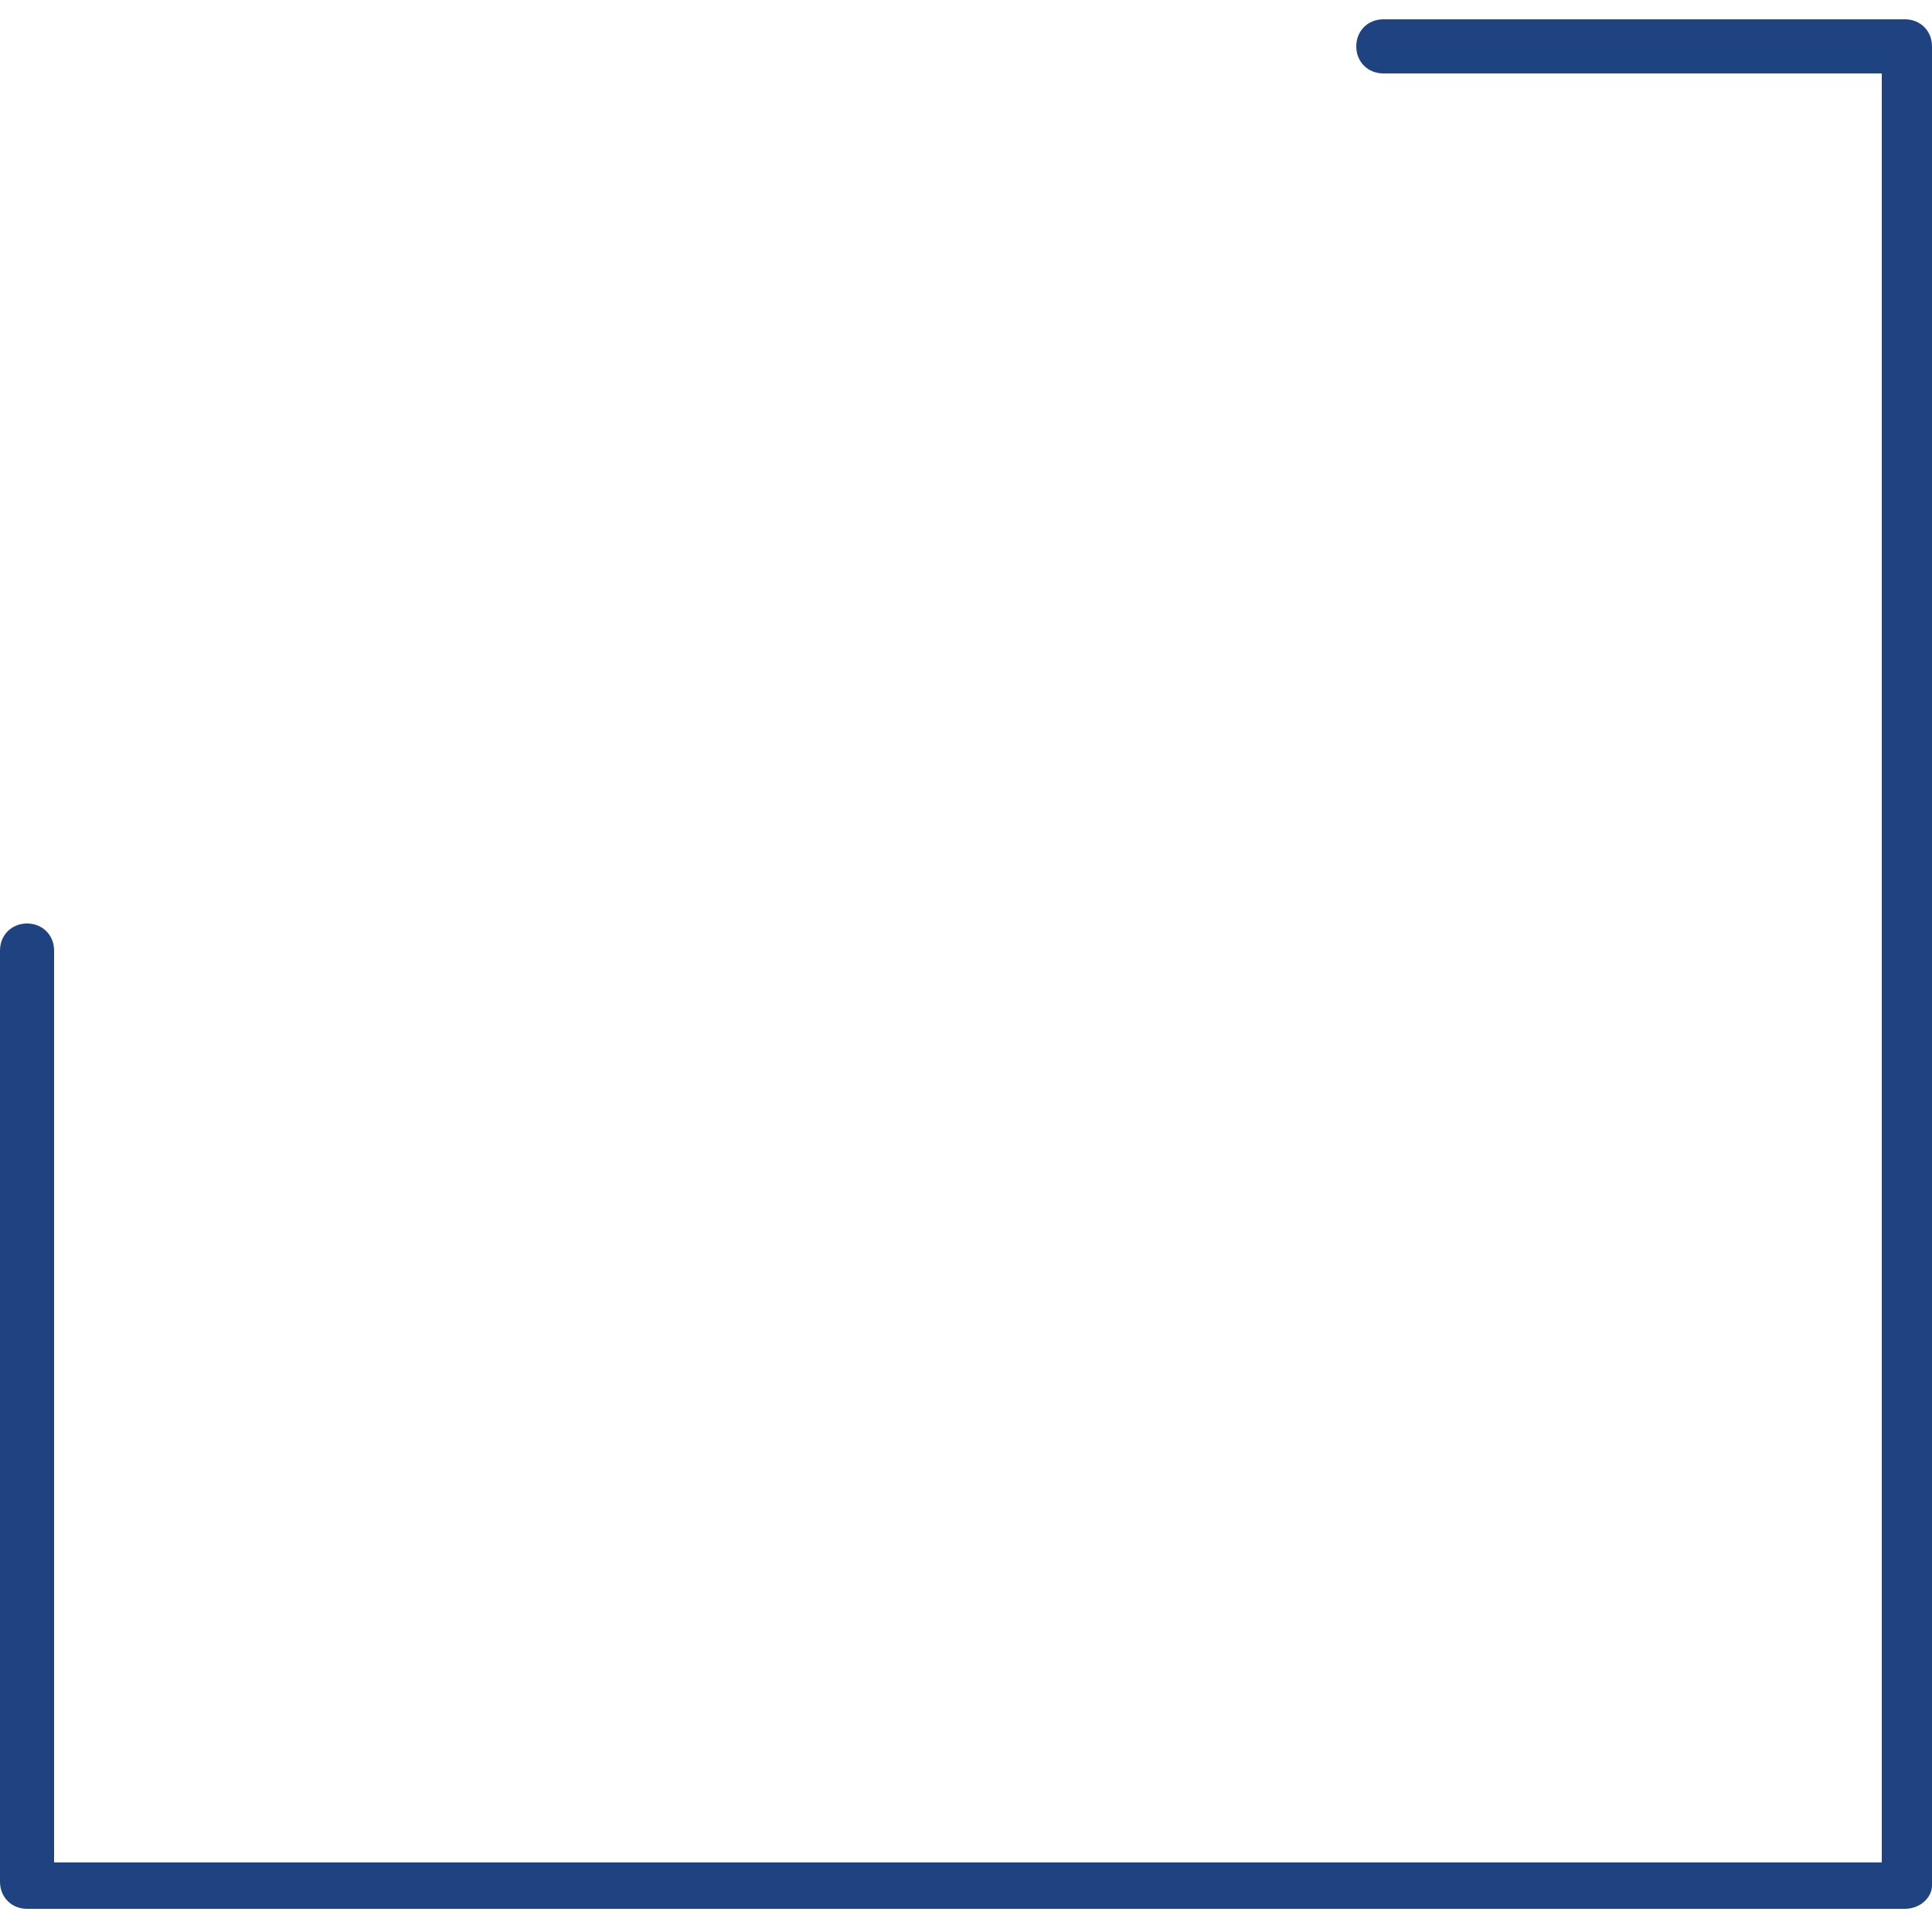
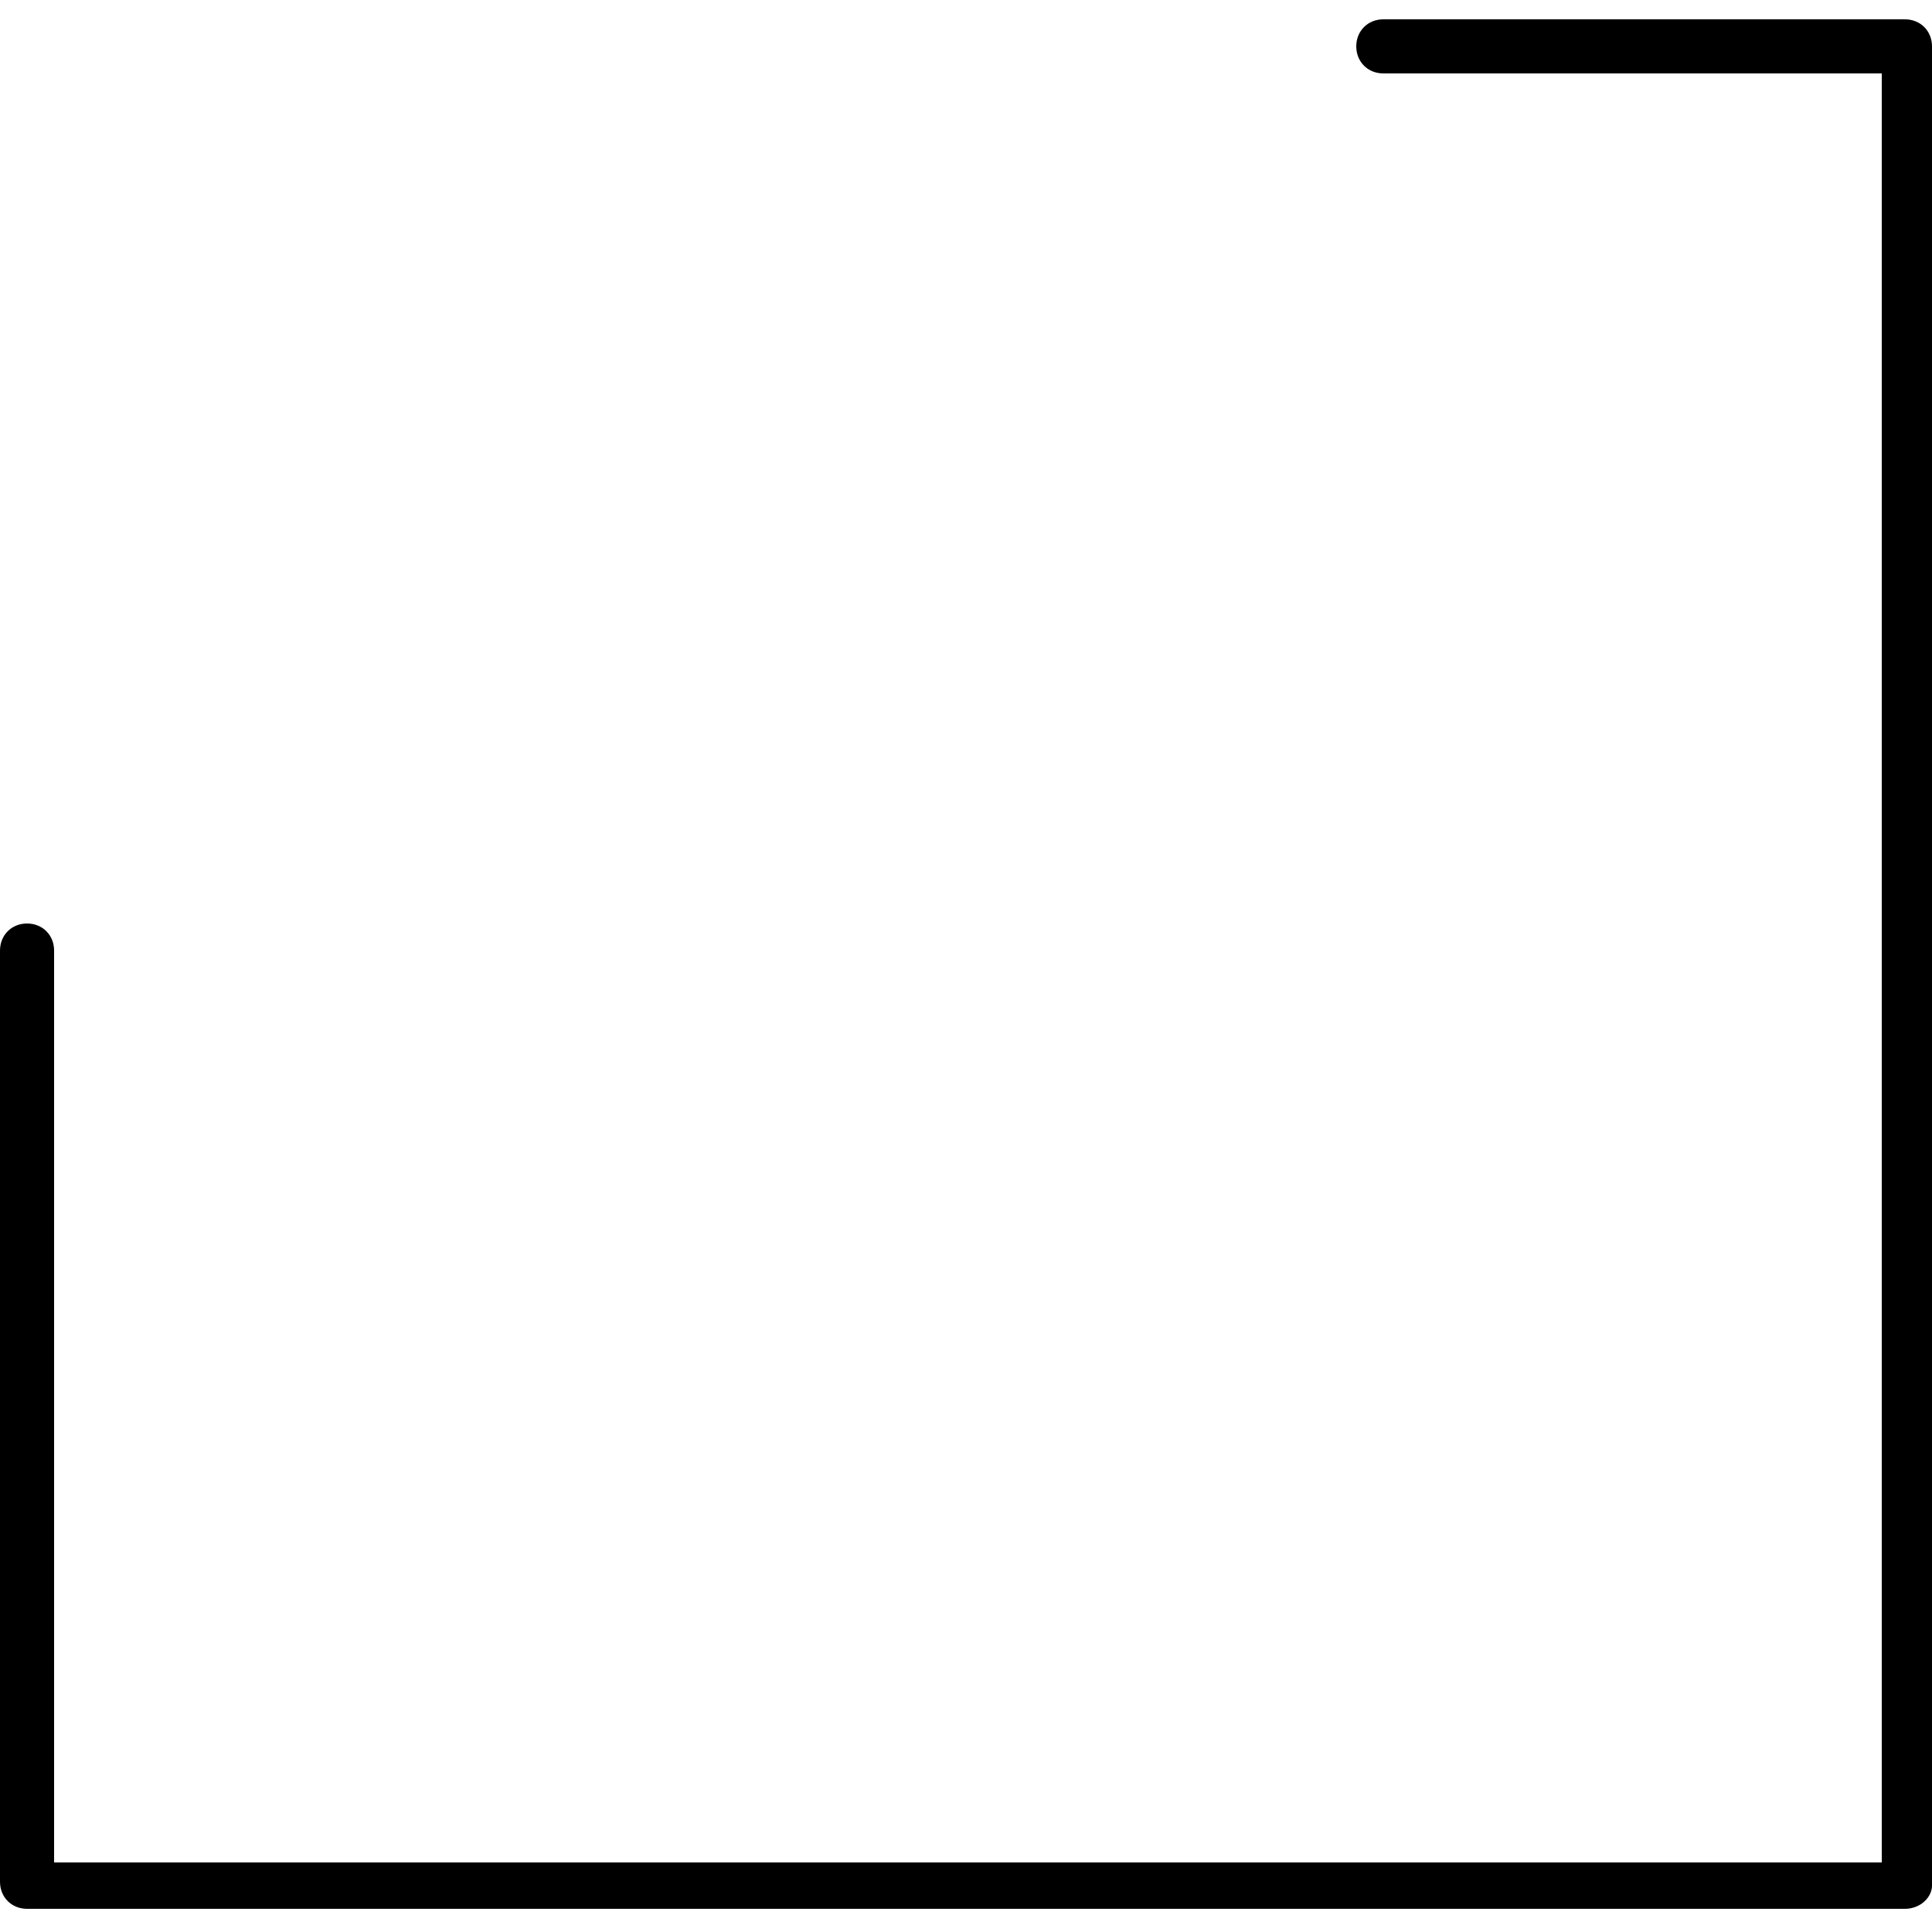
- <svg xmlns="http://www.w3.org/2000/svg" version="1.1" id="Capa_1" x="0px" y="0px" viewBox="0 0 50 50" style="enable-background:new 0 0 50 50;" xml:space="preserve">
-   <style type="text/css">
- 	.st0{fill:#1E4380;}
- </style>
+ <svg xmlns="http://www.w3.org/2000/svg" version="1.1" viewBox="0 0 50 50" xml:space="preserve">
  <path class="st0" d="M49.3,49.4H0.7c-0.4,0-0.7-0.3-0.7-0.7V24.6c0-0.4,0.3-0.7,0.7-0.7s0.7,0.3,0.7,0.7v23.6h47.3V1.9H35.8  c-0.4,0-0.7-0.3-0.7-0.7s0.3-0.7,0.7-0.7h13.5c0.4,0,0.7,0.3,0.7,0.7v47.6C50,49.1,49.7,49.4,49.3,49.4z" />
</svg>
